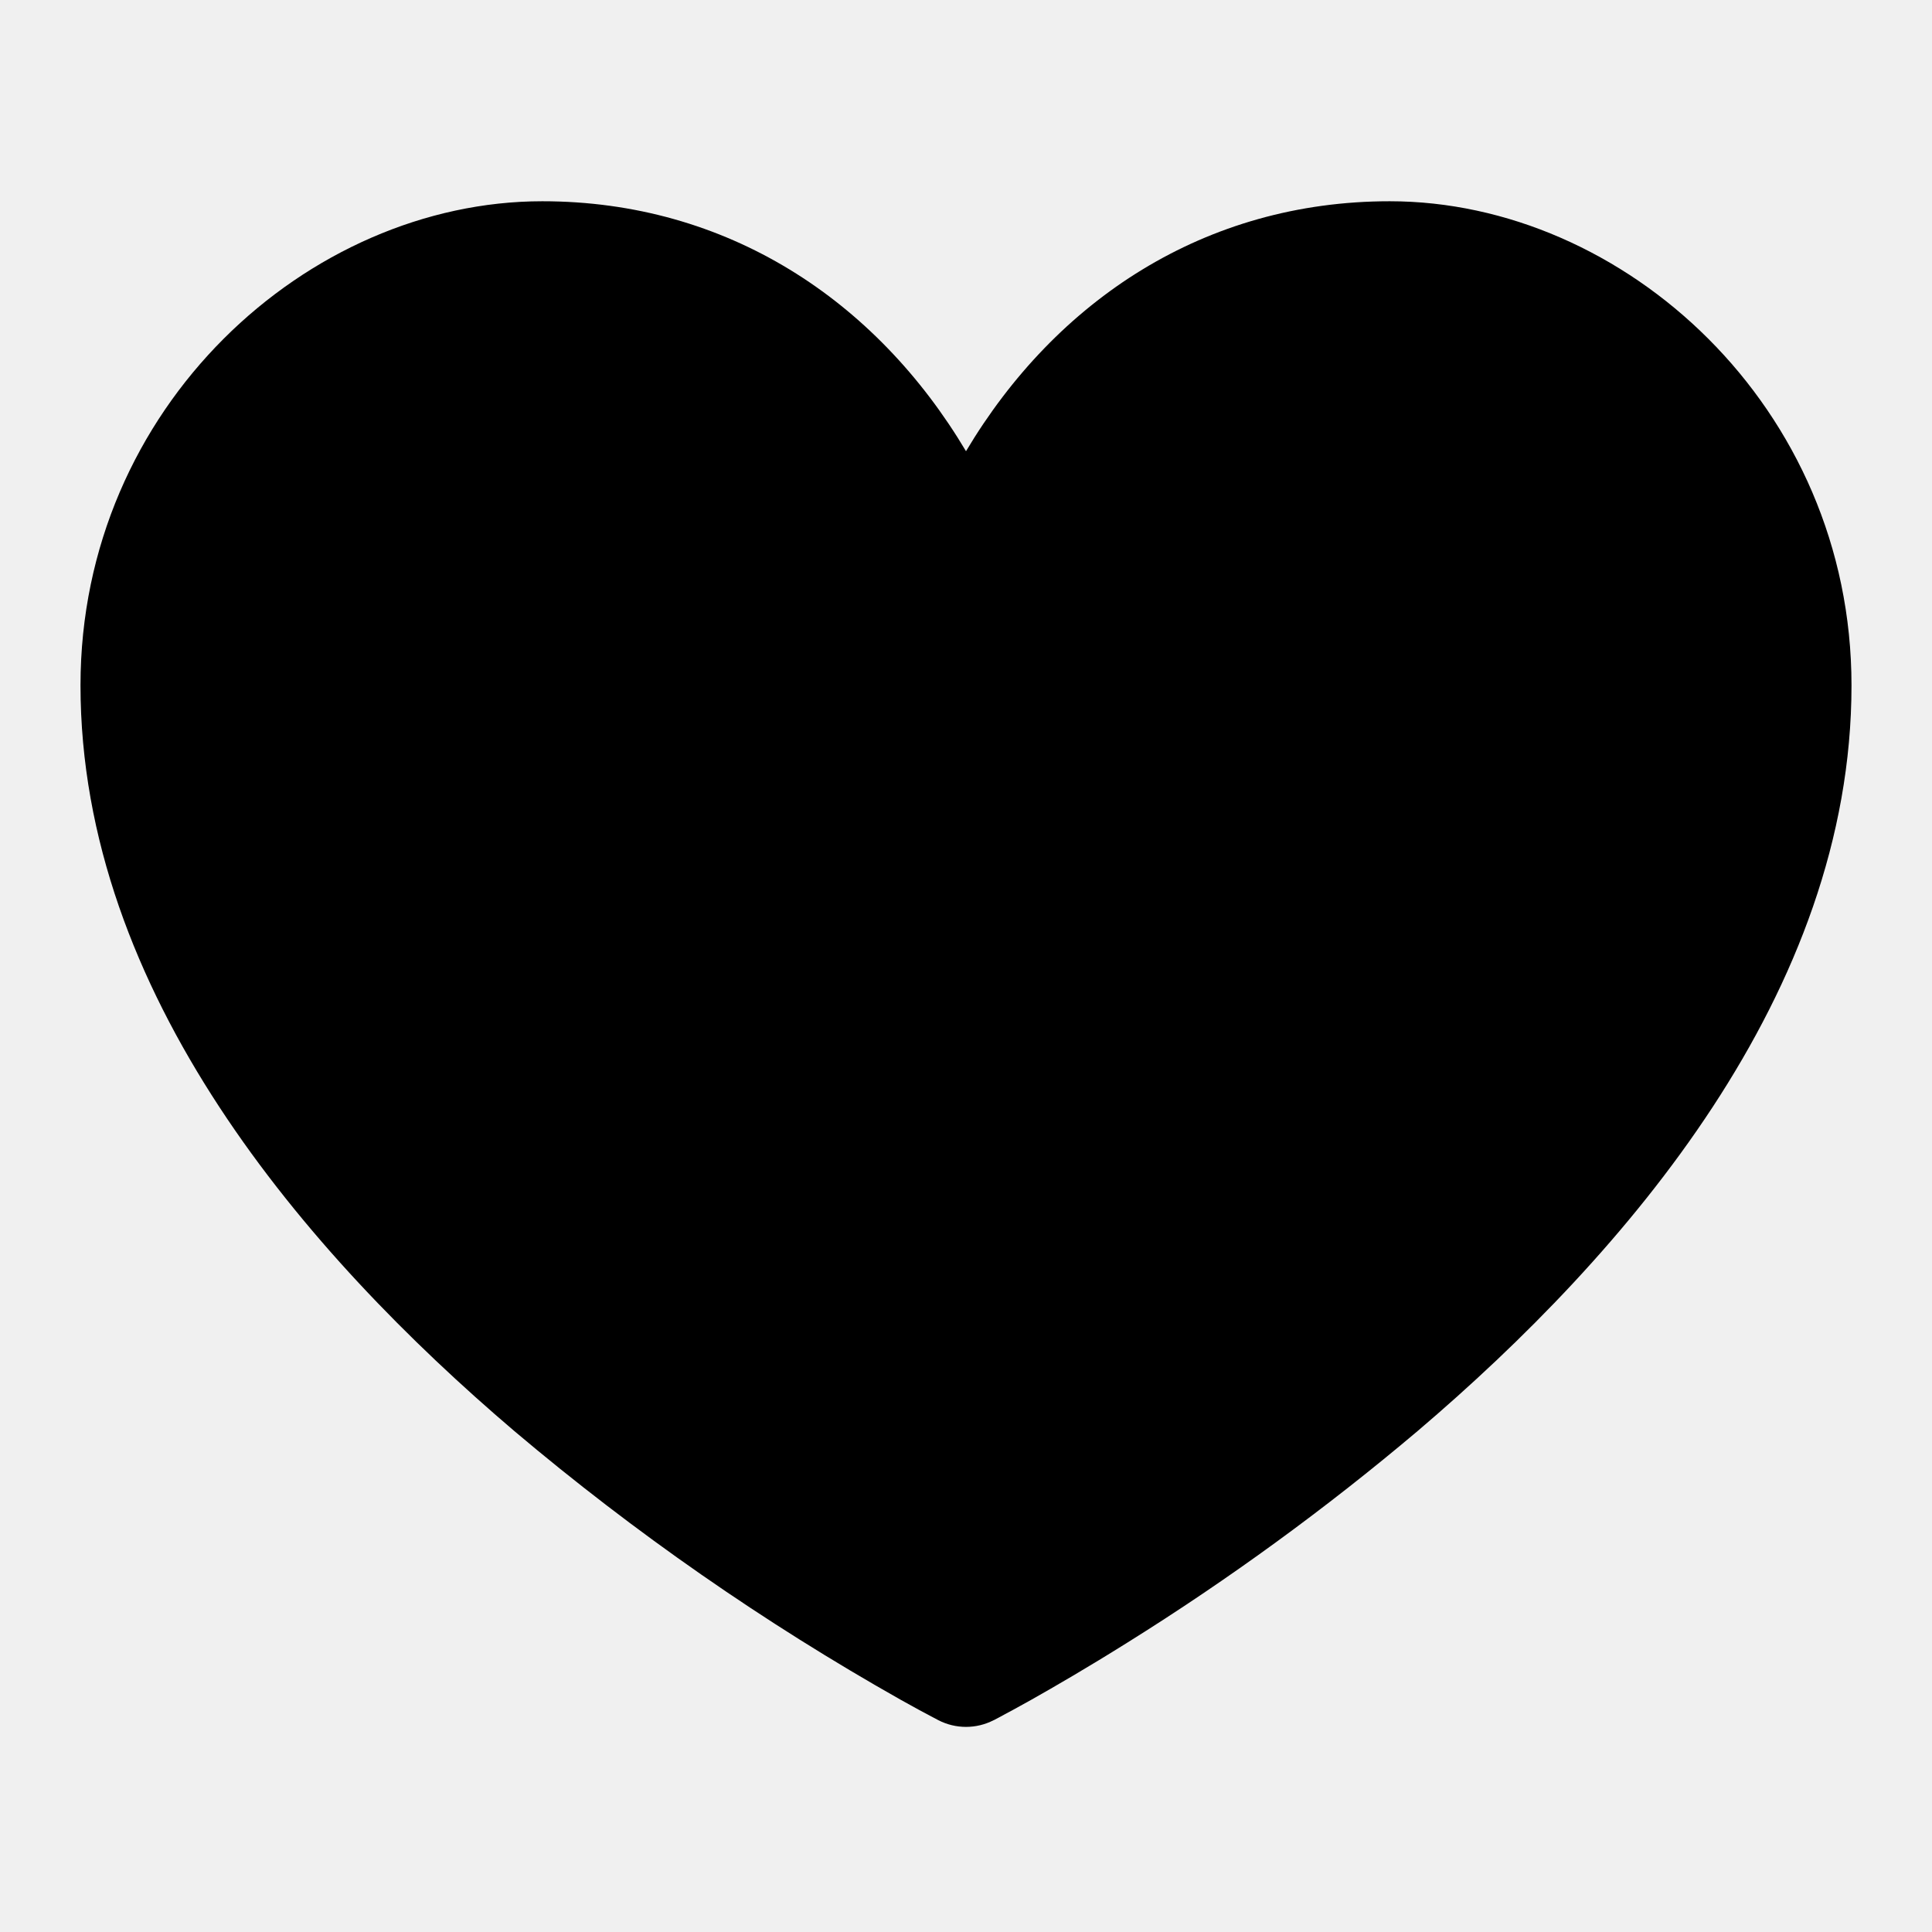
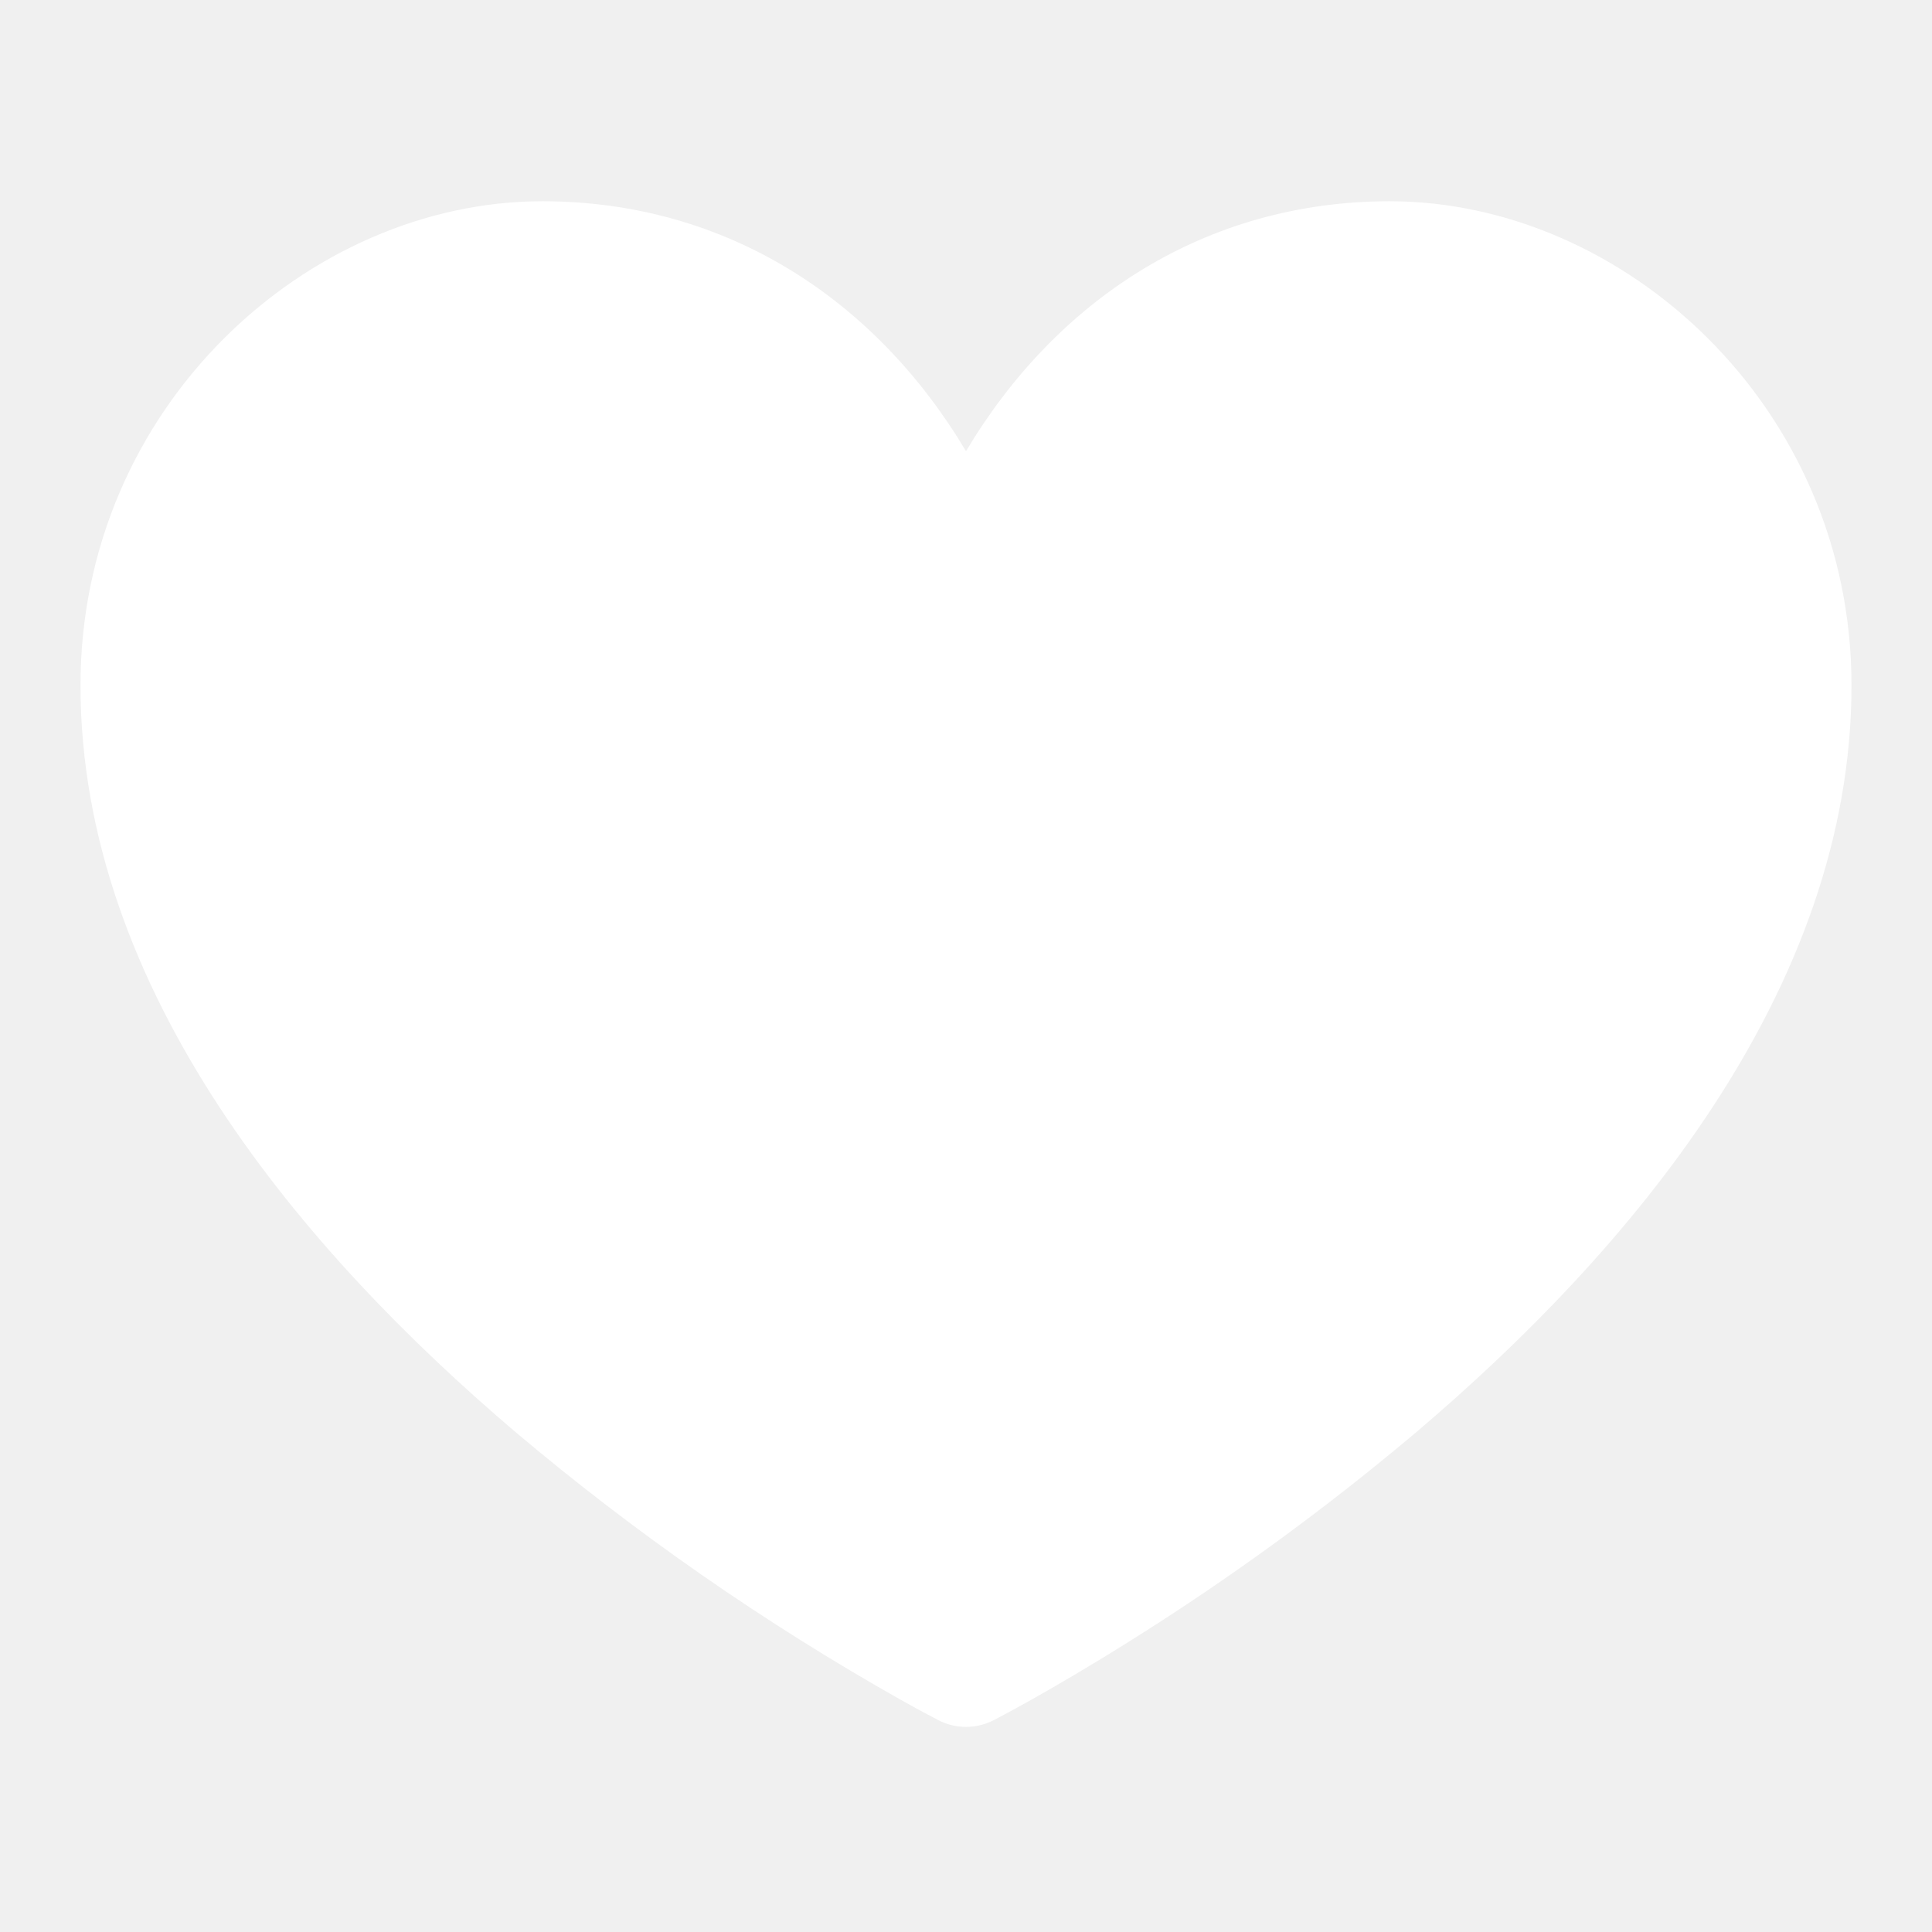
- <svg xmlns="http://www.w3.org/2000/svg" fill="#000000" width="800px" height="800px" viewBox="0 0 24 24">
+ <svg xmlns="http://www.w3.org/2000/svg" fill="#fff" width="800px" height="800px" viewBox="0 0 24 24">
  <path d="M14 20.408c-.492.308-.903.546-1.192.709-.153.086-.308.17-.463.252h-.002a.75.75 0 01-.686 0 16.709 16.709 0 01-.465-.252 31.147 31.147 0 01-4.803-3.34C3.8 15.572 1 12.331 1 8.513 1 5.052 3.829 2.5 6.736 2.5 9.03 2.5 10.881 3.726 12 5.605 13.12 3.726 14.97 2.5 17.264 2.5 20.17 2.5 23 5.052 23 8.514c0 3.818-2.801 7.06-5.389 9.262A31.146 31.146 0 0114 20.408z" />
</svg>
